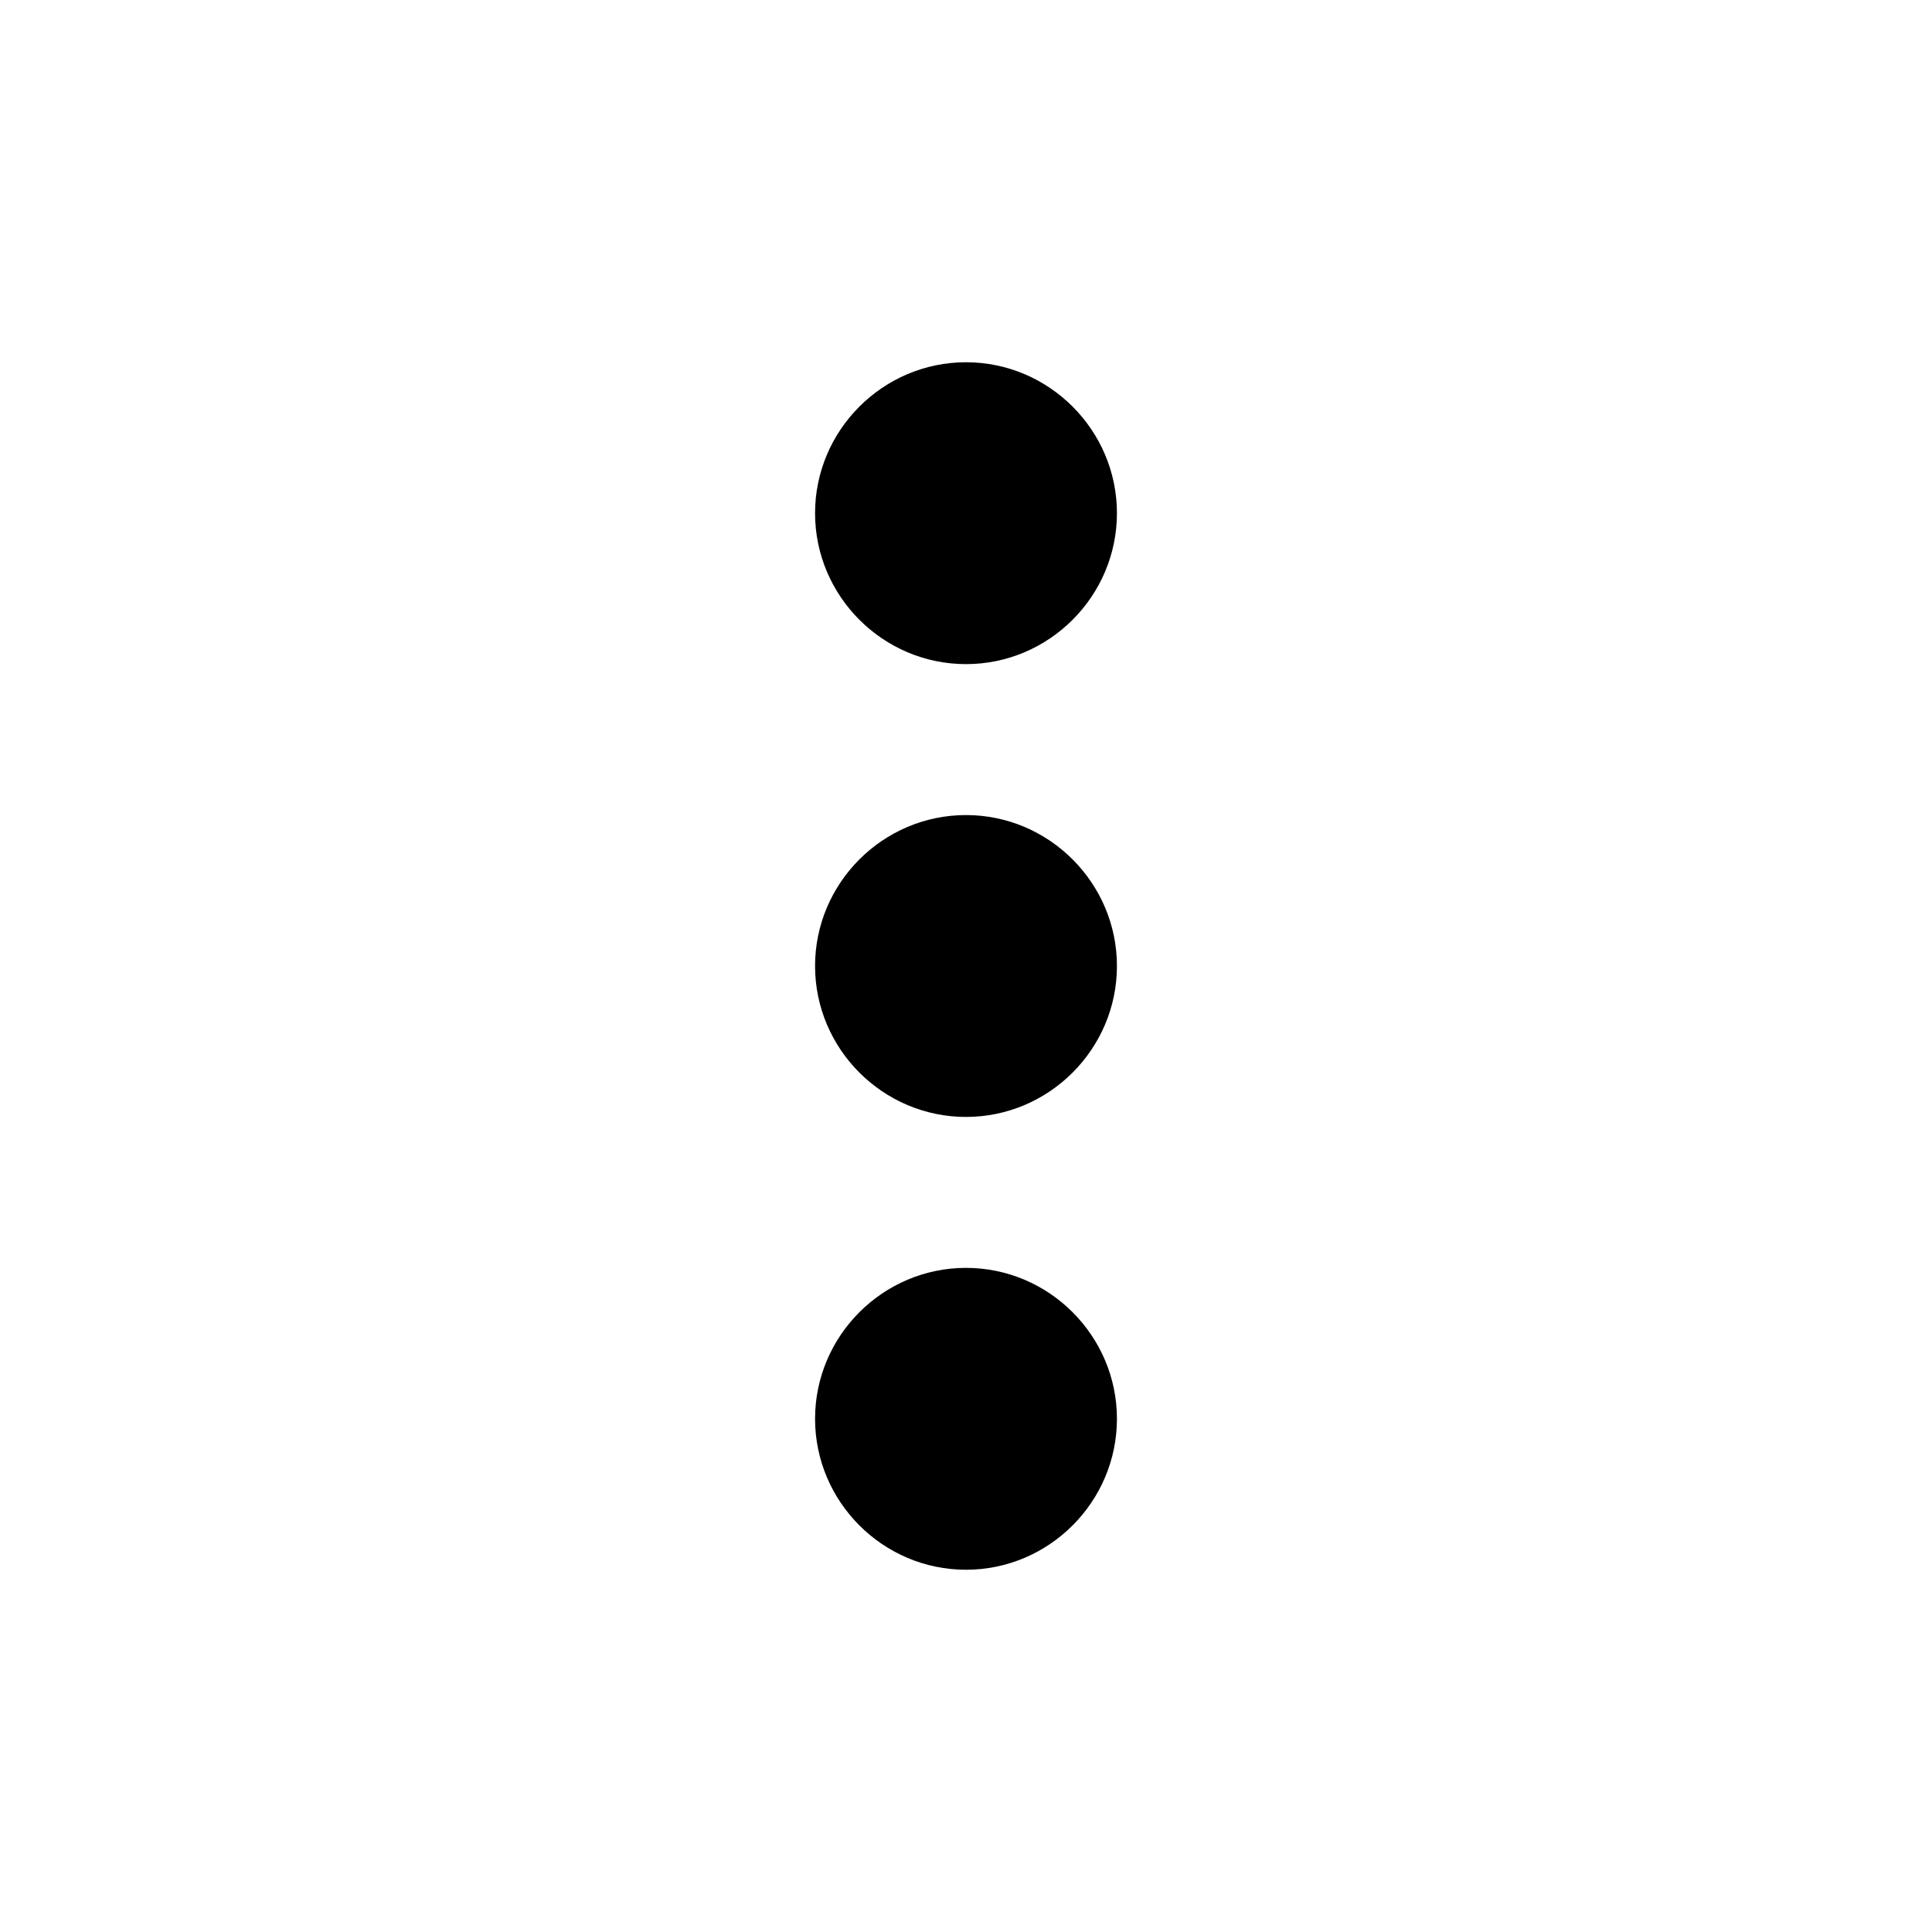
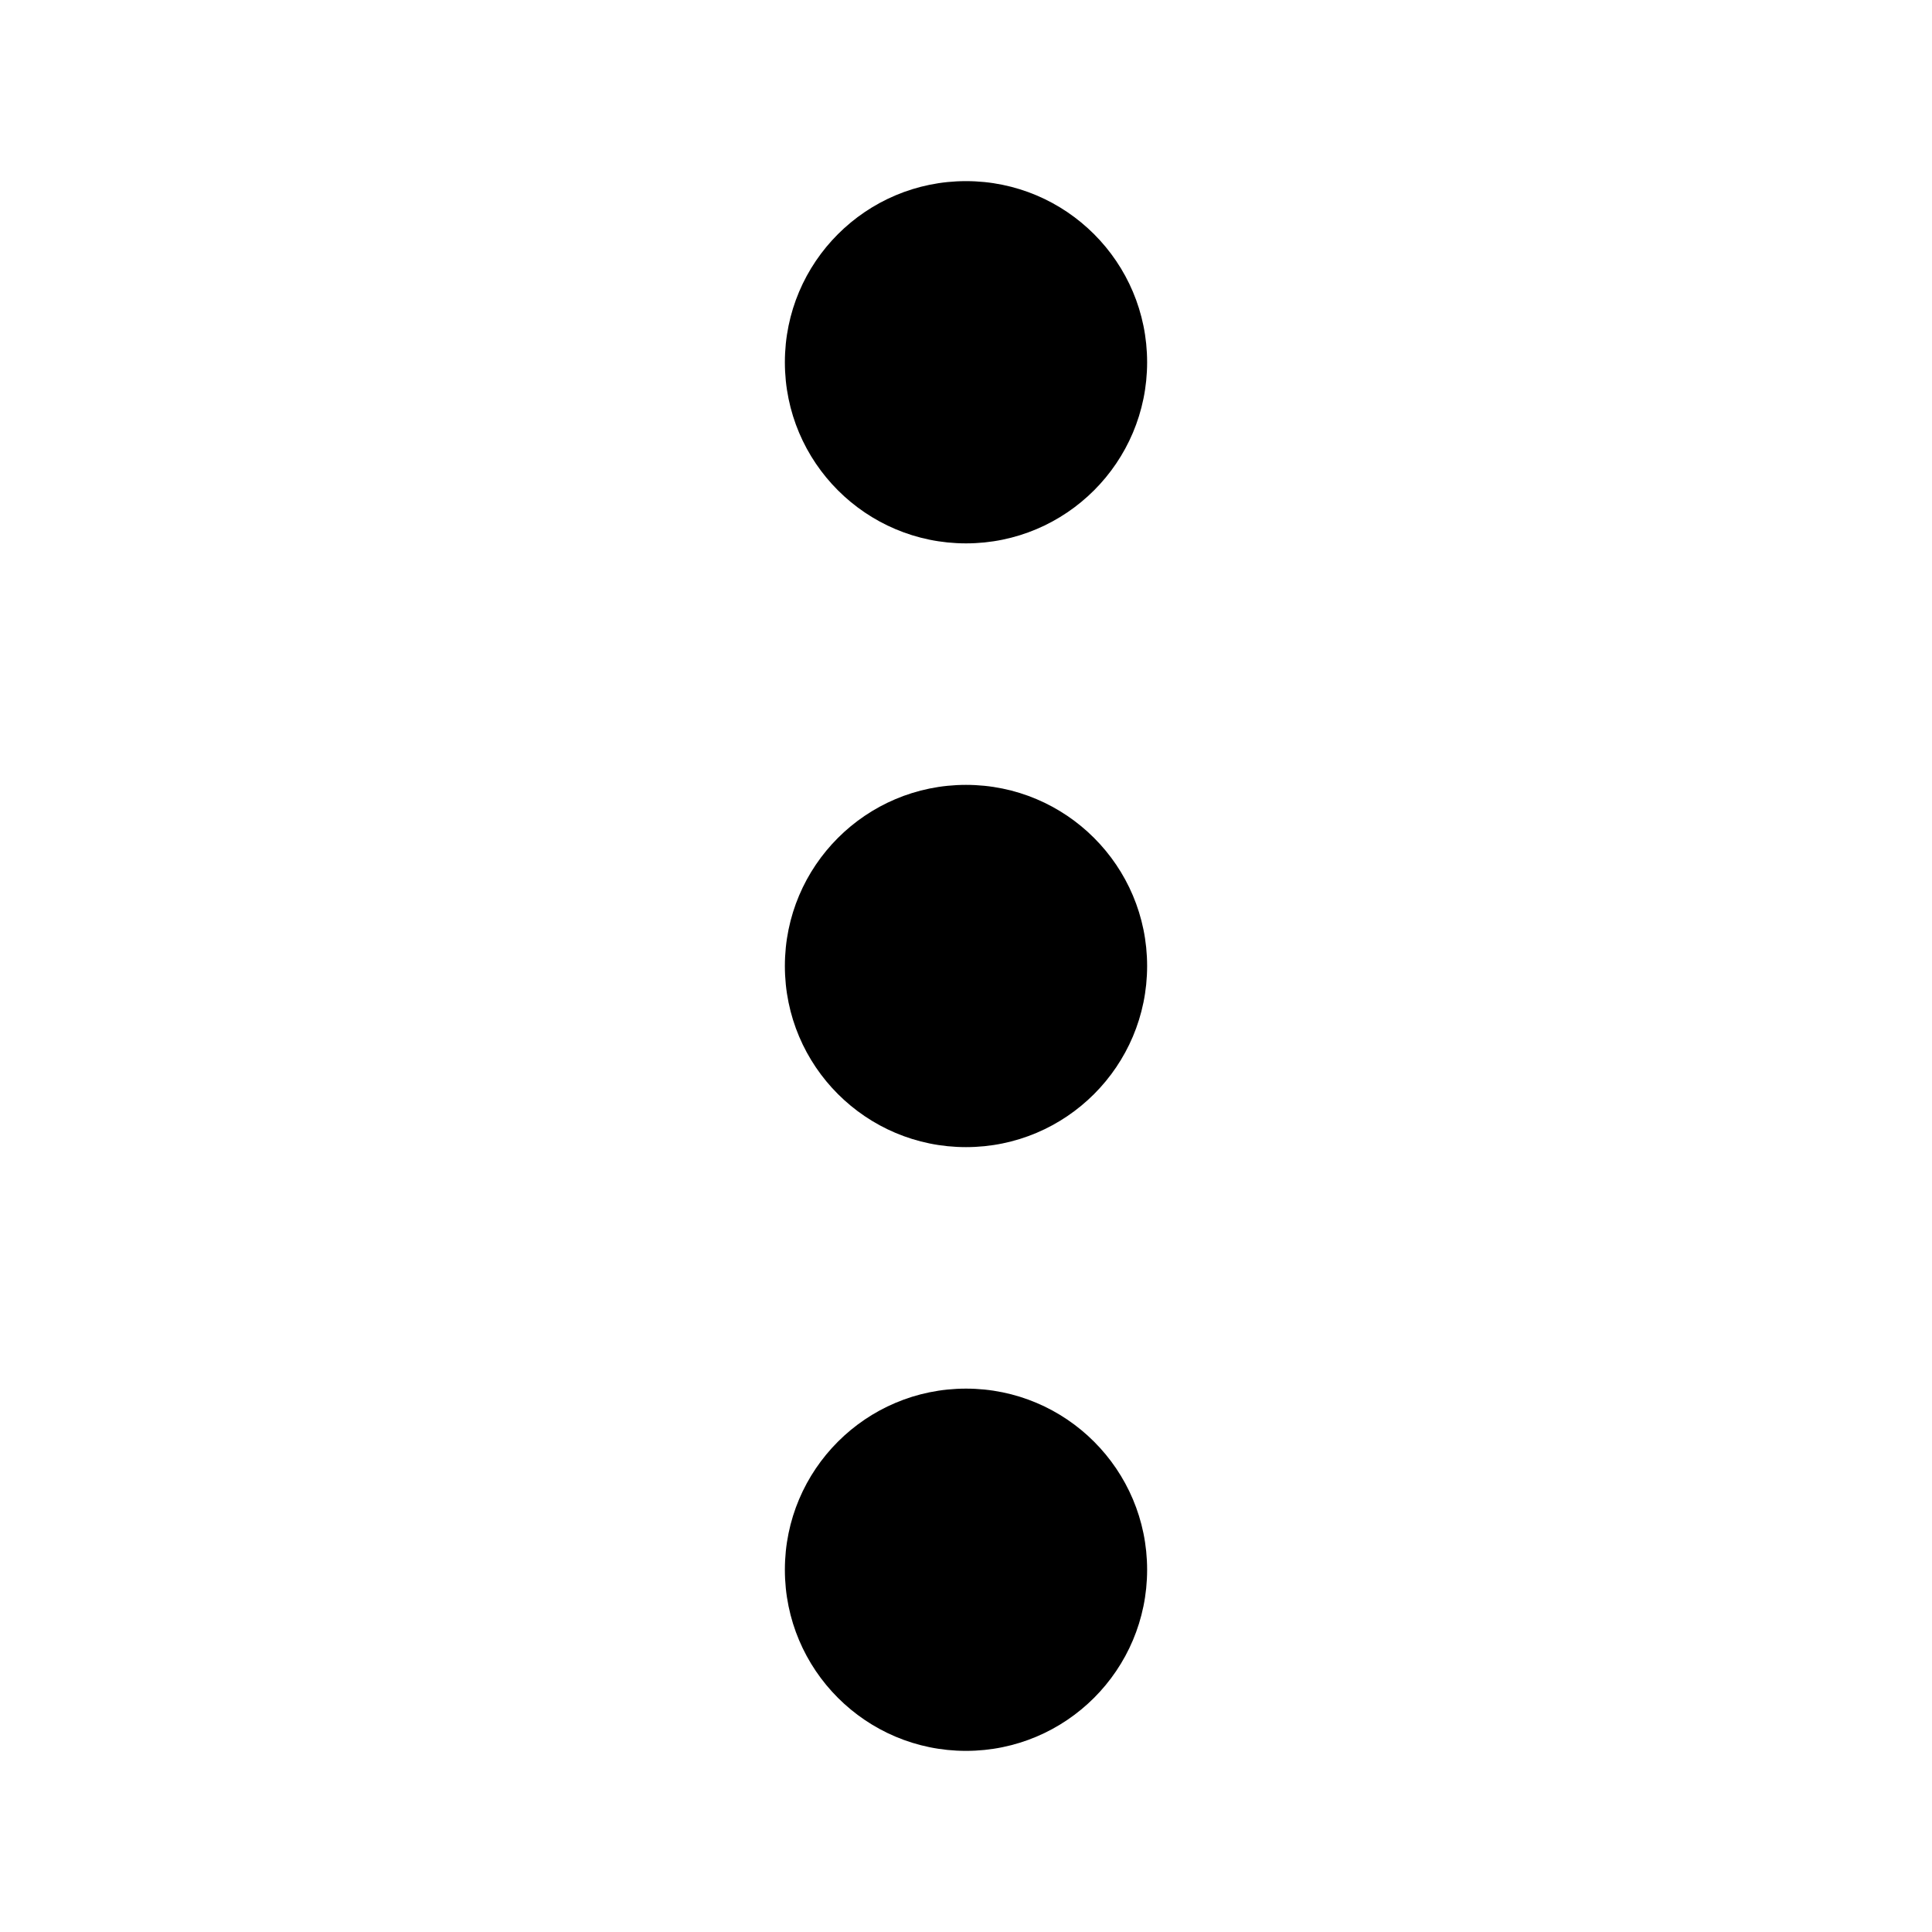
- <svg xmlns="http://www.w3.org/2000/svg" viewBox="0 0 512 512">
-   <path d="M296 136c0-22.002-17.998-40-40-40s-40 17.998-40 40 17.998 40 40 40 40-17.998 40-40zm0 240c0-22.002-17.998-40-40-40s-40 17.998-40 40 17.998 40 40 40 40-17.998 40-40zm0-120c0-22.002-17.998-40-40-40s-40 17.998-40 40 17.998 40 40 40 40-17.998 40-40z" />
+ <svg xmlns="http://www.w3.org/2000/svg" width="512" height="512" viewBox="0 0 512 512">
+   <circle cx="256" cy="256" r="48" />
+   <circle cx="256" cy="416" r="48" />
+   <circle cx="256" cy="96" r="48" />
</svg>
